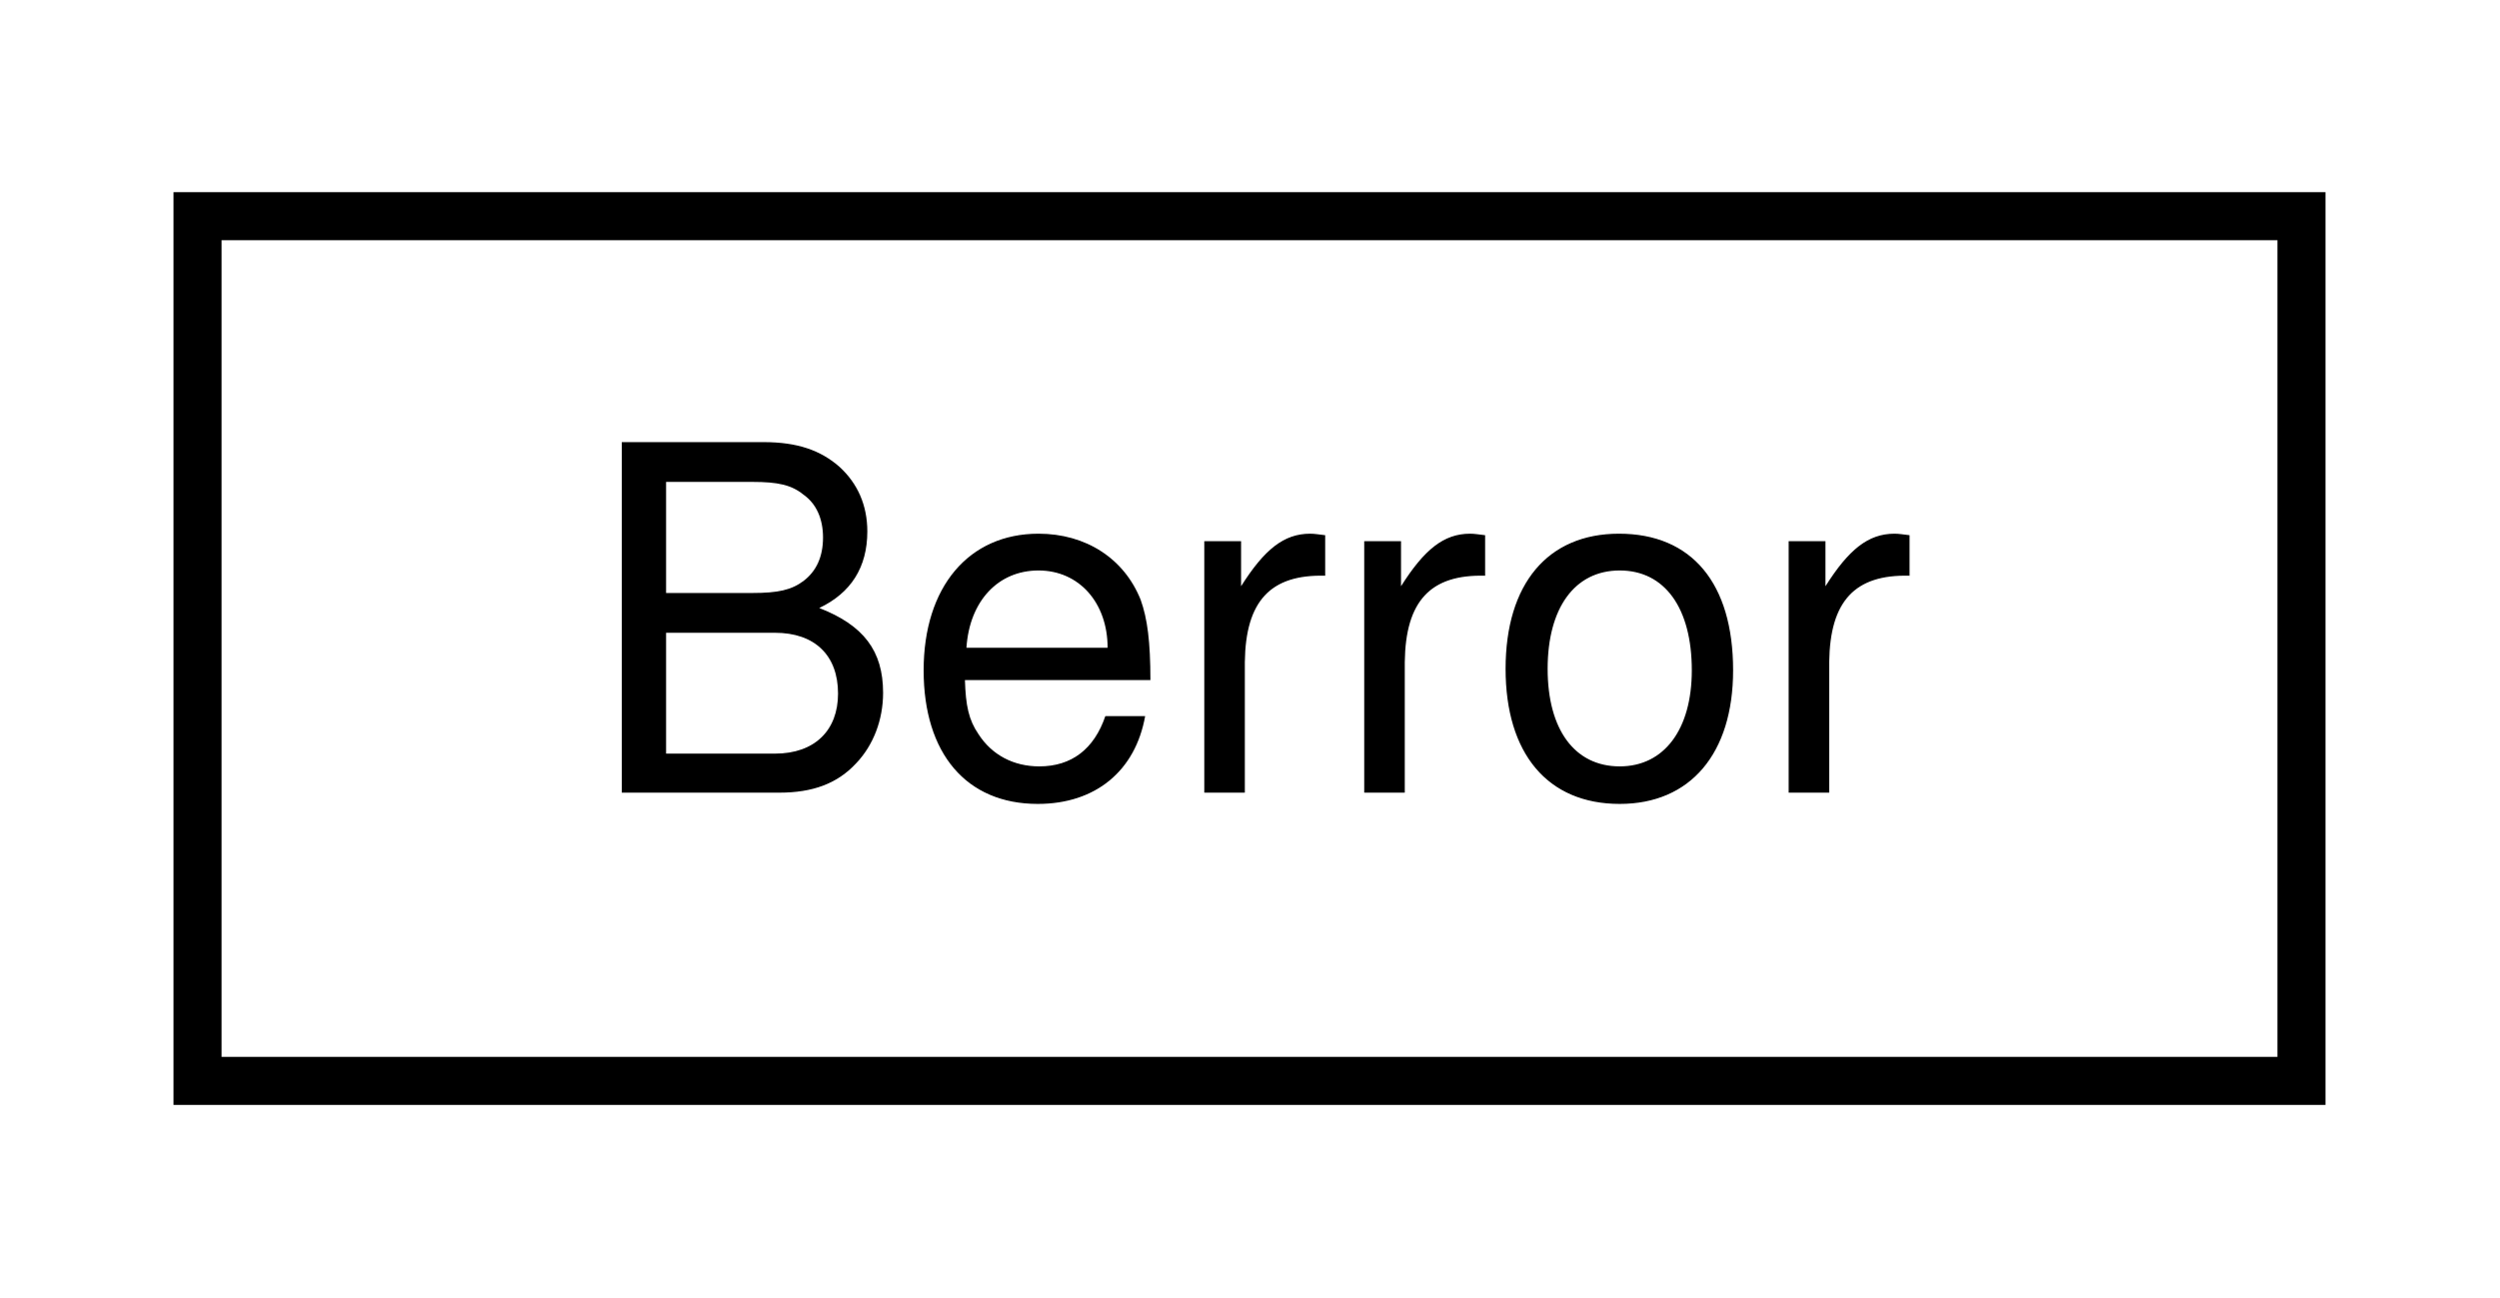
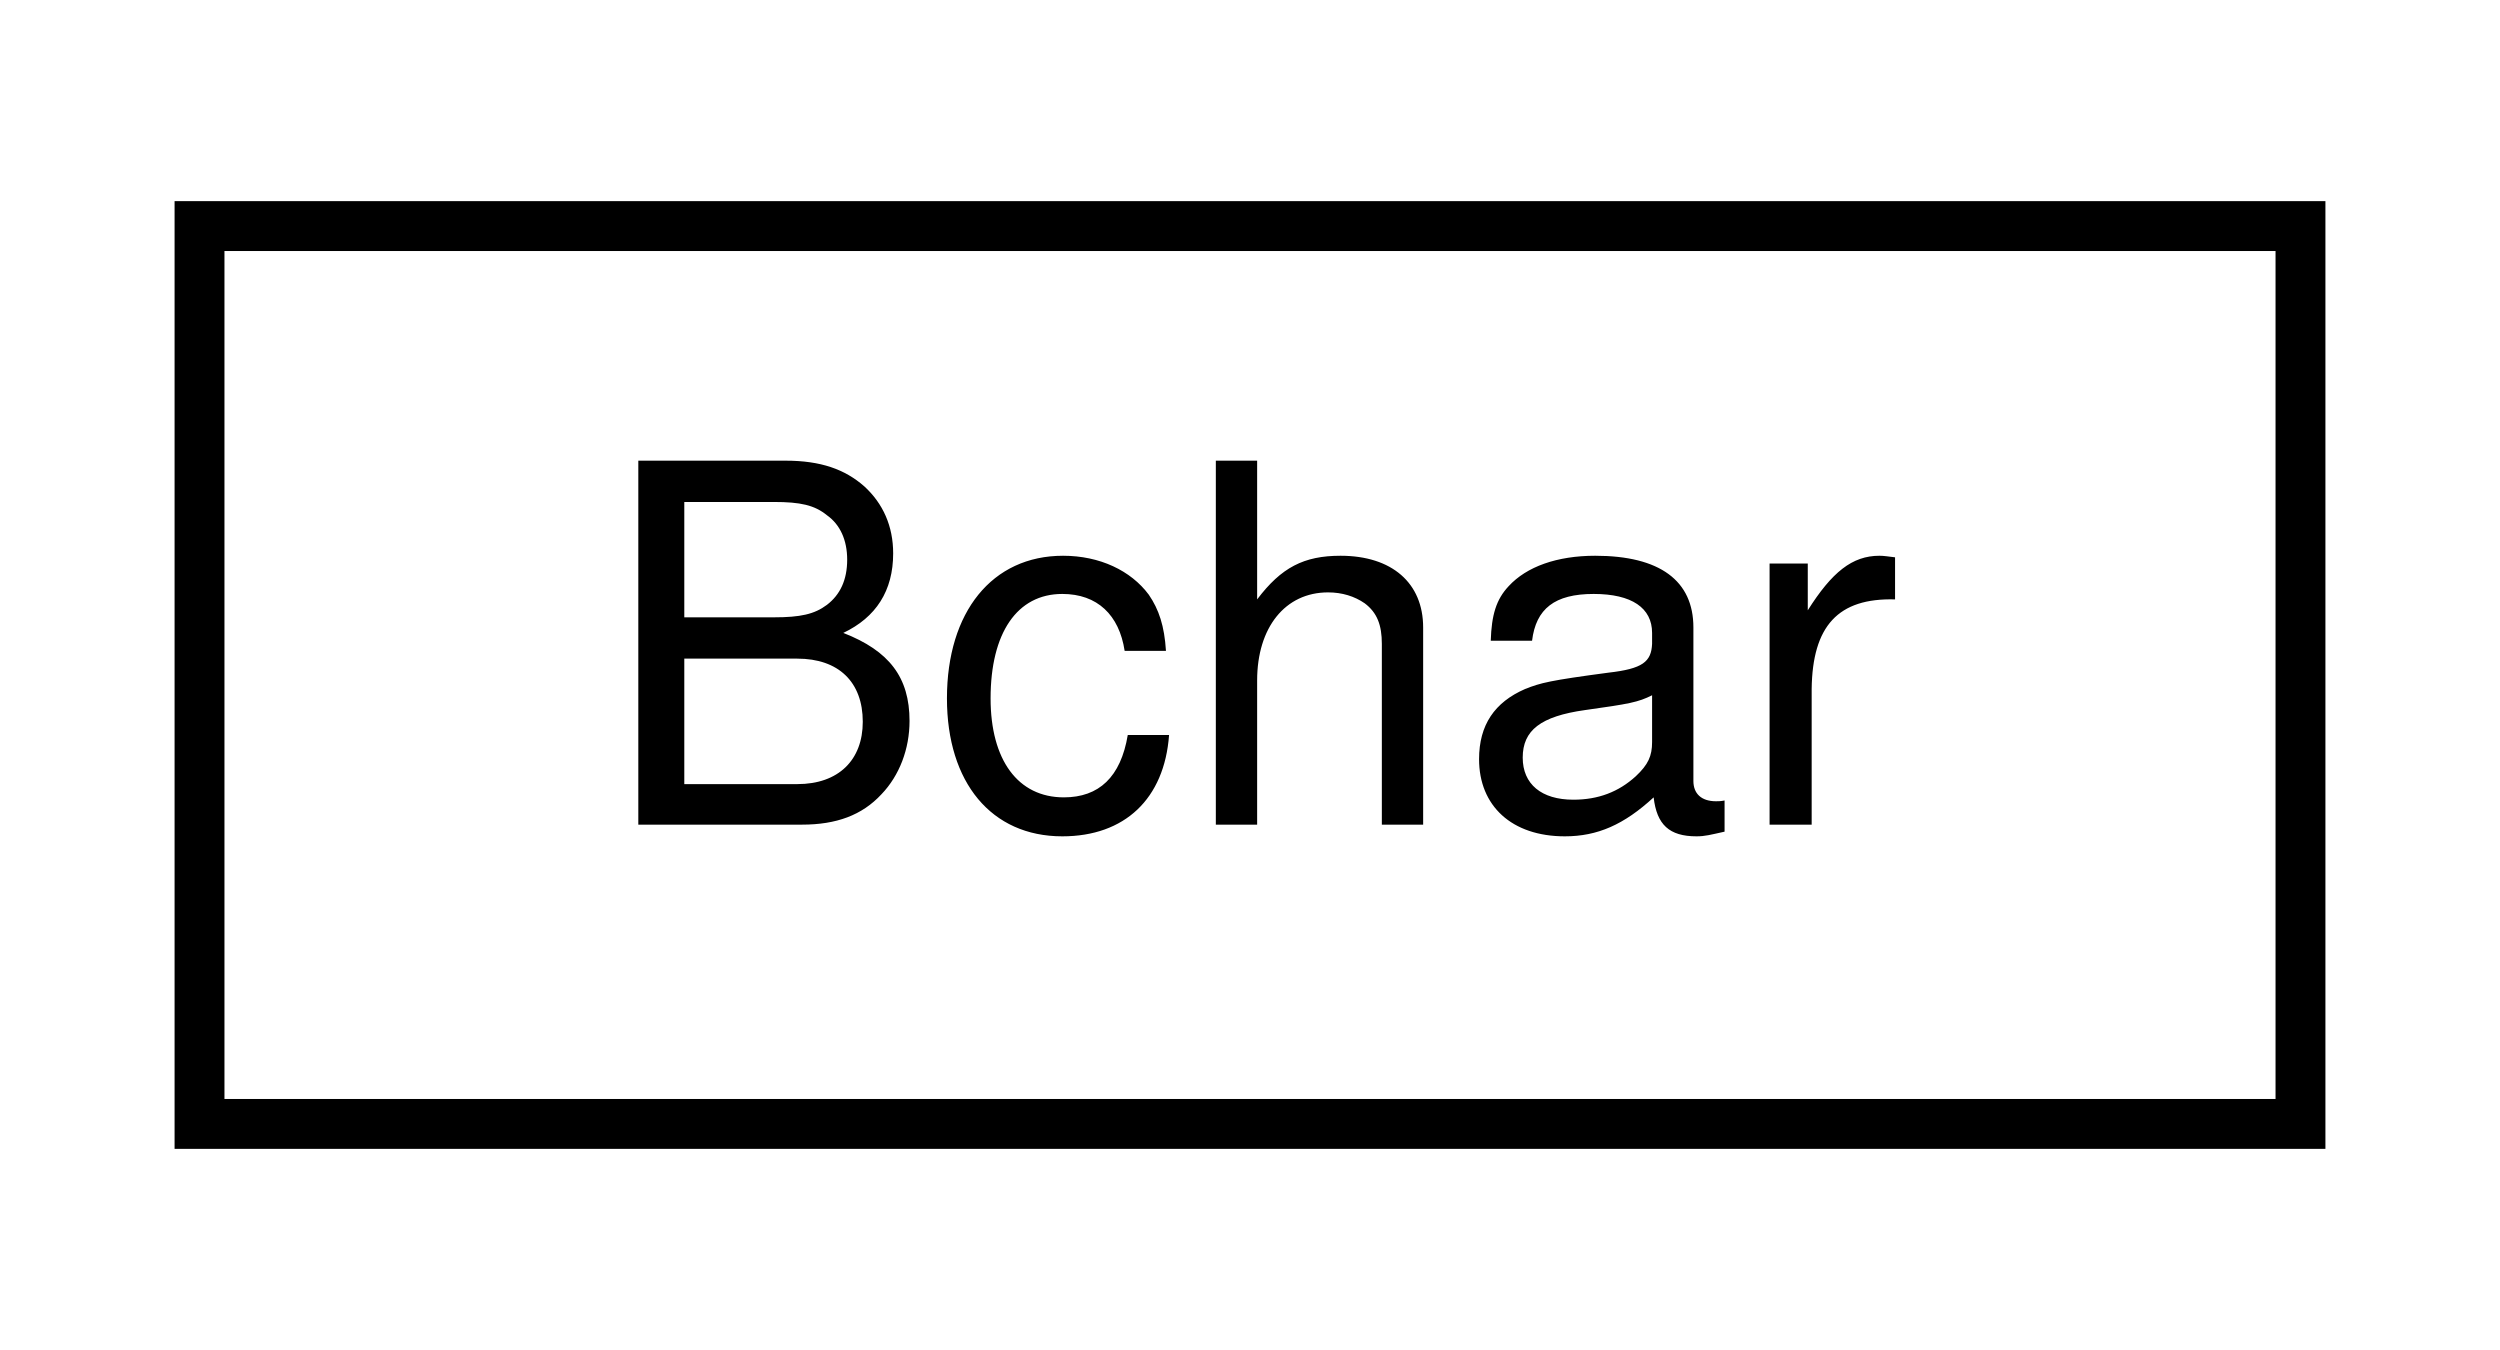
- <svg xmlns="http://www.w3.org/2000/svg" xmlns:xlink="http://www.w3.org/1999/xlink" width="52pt" height="27pt" viewBox="0.00 0.00 51.78 27.00">
+ <svg xmlns="http://www.w3.org/2000/svg" xmlns:xlink="http://www.w3.org/1999/xlink" width="50pt" height="27pt" viewBox="0.00 0.00 50.12 27.00">
  <g id="graph0" class="graph" transform="scale(1 1) rotate(0) translate(4 23)">
    <g id="node1" class="node">
      <g id="a_node1">
-         <a xlink:href="dc/dd1/class_berror.html" target="_top" xlink:title=" ">
-           <polygon fill="none" stroke="black" points="0,-0.5 0,-18.5 43.78,-18.5 43.78,-0.5 0,-0.5" />
-           <text text-anchor="middle" x="21.89" y="-6.5" font-family="Helvetica,sans-Serif" font-size="10.00">Berror</text>
+         <a xlink:href="d6/d63/class_bchar.html" target="_top" xlink:title=" ">
+           <polygon fill="none" stroke="black" points="0,-0.5 0,-18.5 42.12,-18.5 42.12,-0.5 0,-0.5" />
+           <text text-anchor="middle" x="21.06" y="-6.5" font-family="Helvetica,sans-Serif" font-size="10.00">Bchar</text>
        </a>
      </g>
    </g>
  </g>
</svg>
